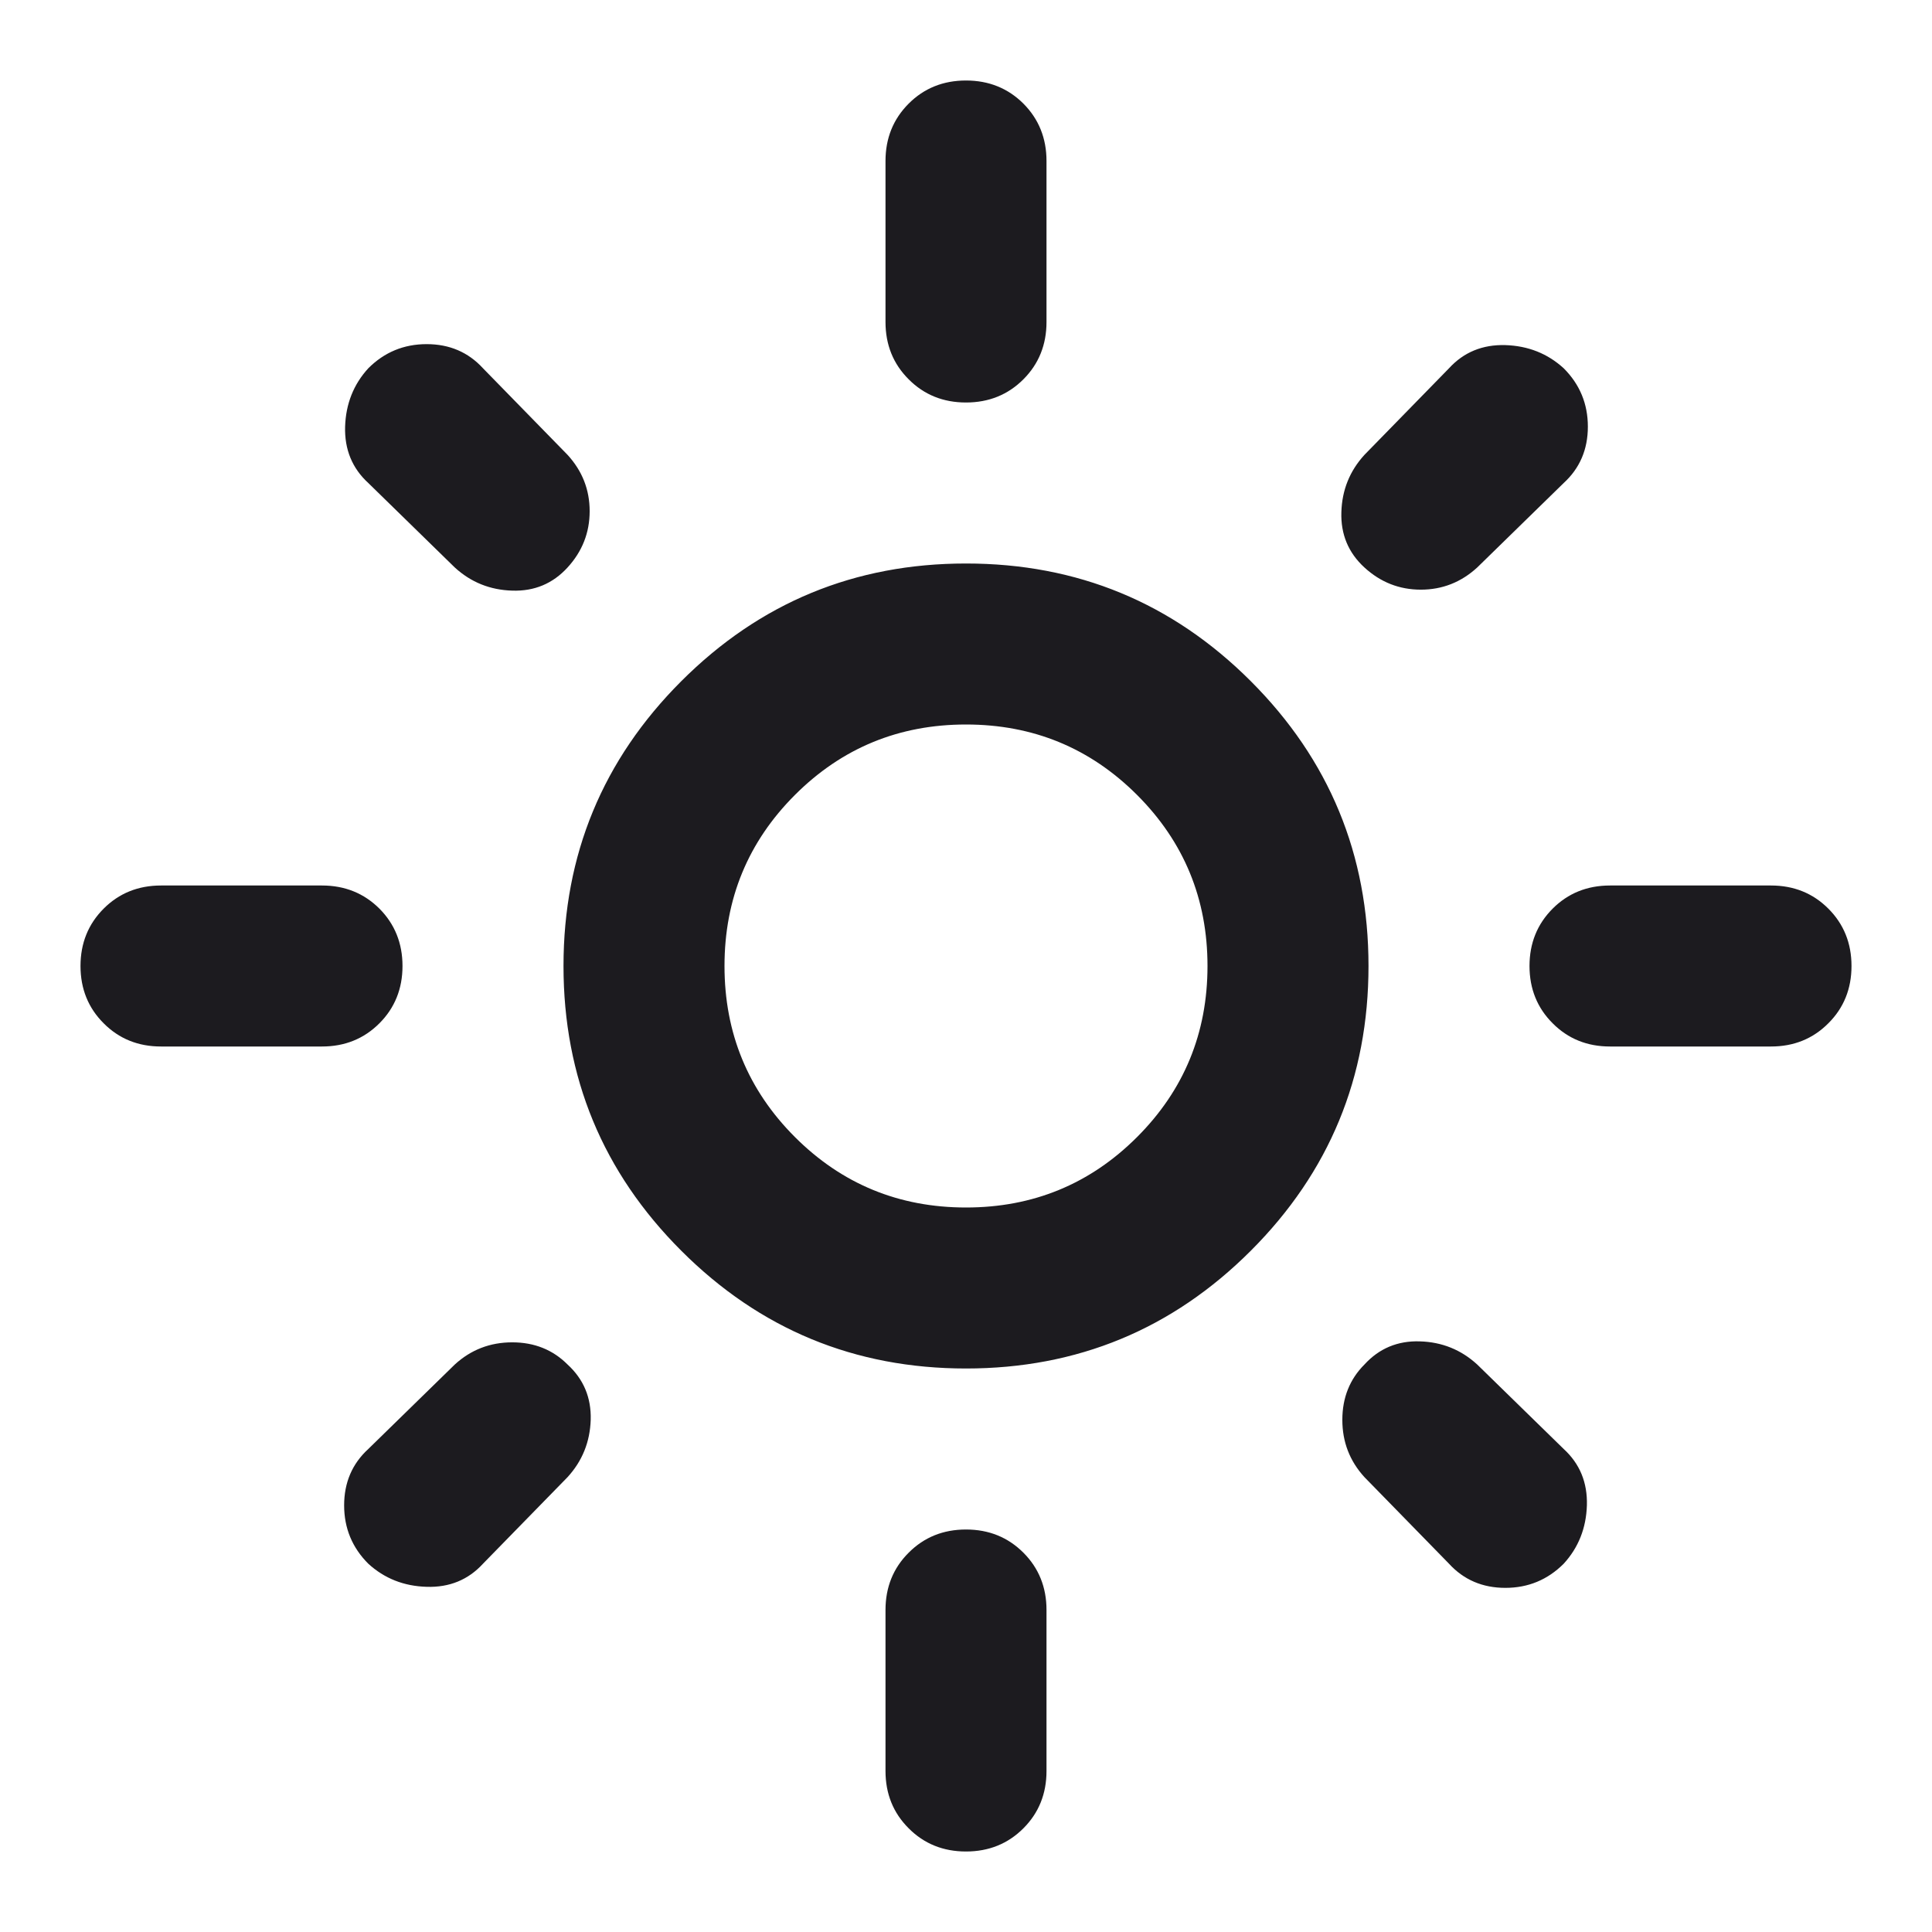
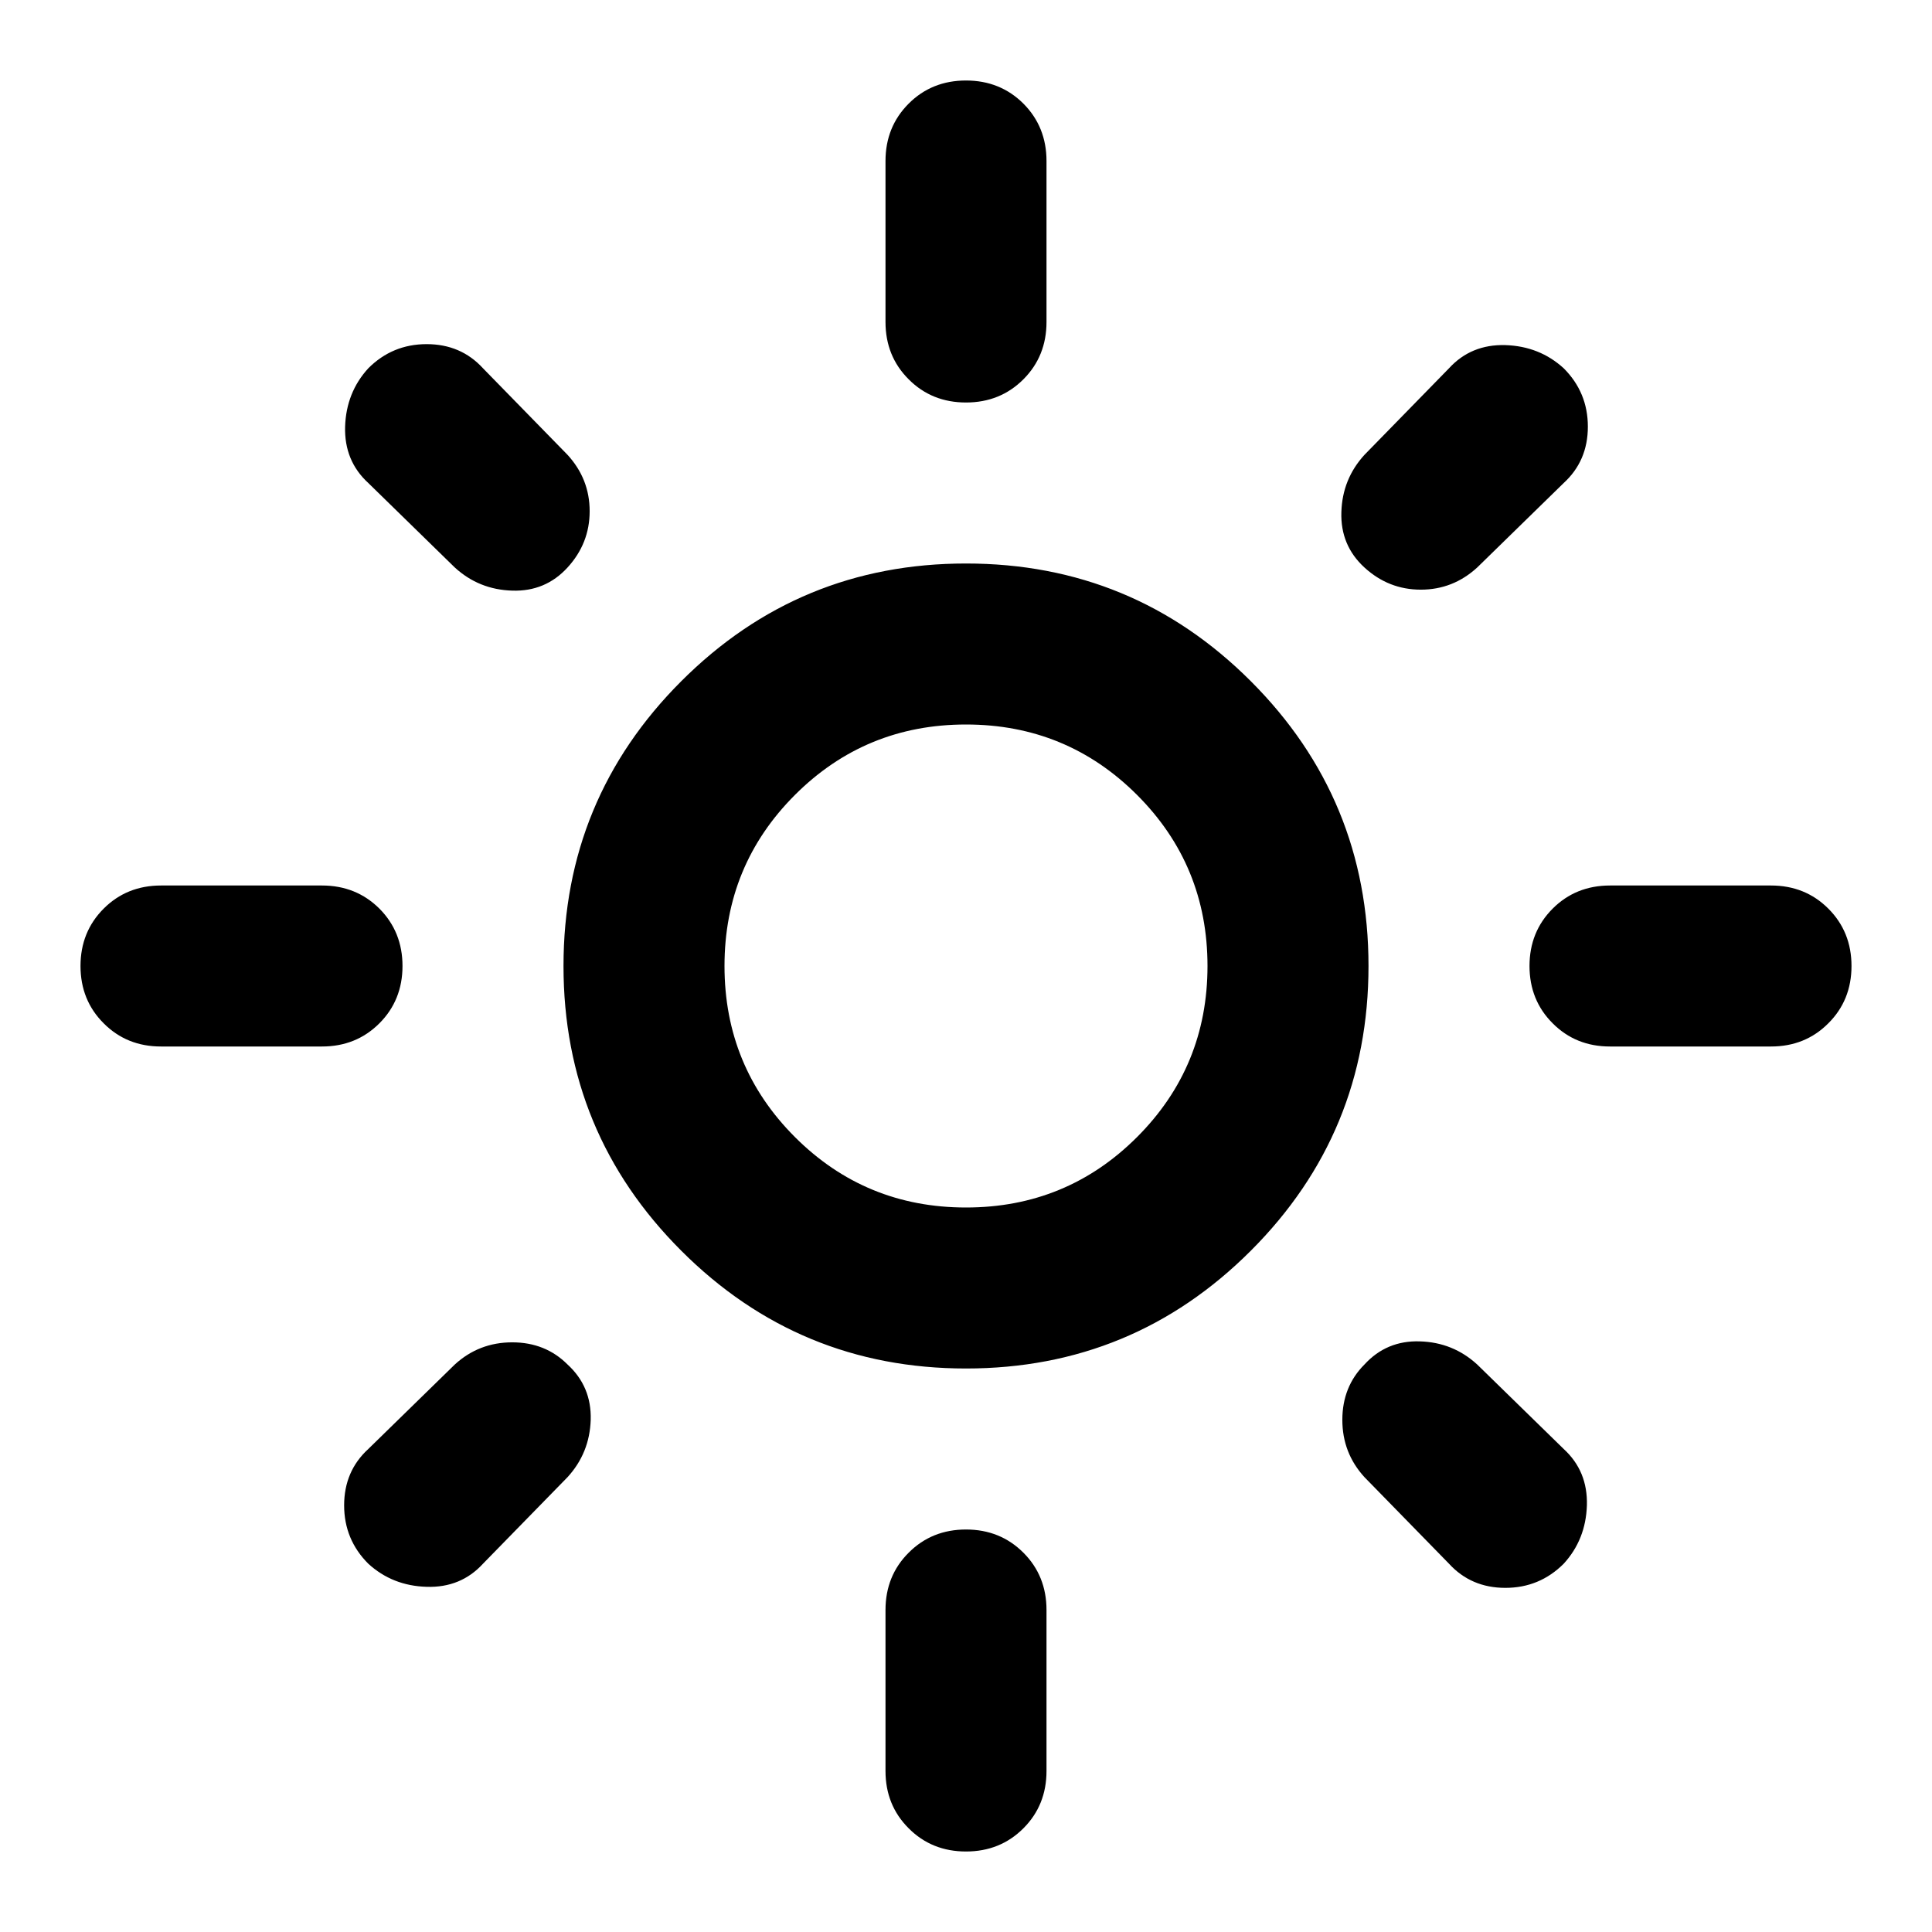
- <svg xmlns="http://www.w3.org/2000/svg" width="24" height="24" viewBox="0 0 24 24" fill="none">
+ <svg xmlns="http://www.w3.org/2000/svg" width="24" height="24" viewBox="0 0 24 24" fill="currentColor">
  <mask id="mask0_933_1514" style="mask-type:alpha" maskUnits="userSpaceOnUse" x="0" y="0" width="24" height="24">
    <rect width="24" height="24" fill="#D9D9D9" />
  </mask>
  <g mask="url(#mask0_933_1514)">
-     <path d="M12 15C12.833 15 13.542 14.708 14.125 14.125C14.708 13.542 15 12.833 15 12C15 11.167 14.708 10.458 14.125 9.875C13.542 9.292 12.833 9 12 9C11.167 9 10.458 9.292 9.875 9.875C9.292 10.458 9 11.167 9 12C9 12.833 9.292 13.542 9.875 14.125C10.458 14.708 11.167 15 12 15ZM12 17C10.617 17 9.438 16.512 8.463 15.537C7.488 14.562 7 13.383 7 12C7 10.617 7.488 9.437 8.463 8.462C9.438 7.487 10.617 7 12 7C13.383 7 14.563 7.487 15.538 8.462C16.513 9.437 17 10.617 17 12C17 13.383 16.513 14.562 15.538 15.537C14.563 16.512 13.383 17 12 17ZM2 13C1.717 13 1.479 12.904 1.288 12.712C1.096 12.521 1 12.283 1 12C1 11.717 1.096 11.479 1.288 11.287C1.479 11.096 1.717 11 2 11H4C4.283 11 4.521 11.096 4.713 11.287C4.904 11.479 5 11.717 5 12C5 12.283 4.904 12.521 4.713 12.712C4.521 12.904 4.283 13 4 13H2ZM20 13C19.717 13 19.479 12.904 19.288 12.712C19.096 12.521 19 12.283 19 12C19 11.717 19.096 11.479 19.288 11.287C19.479 11.096 19.717 11 20 11H22C22.283 11 22.521 11.096 22.712 11.287C22.904 11.479 23 11.717 23 12C23 12.283 22.904 12.521 22.712 12.712C22.521 12.904 22.283 13 22 13H20ZM12 5C11.717 5 11.479 4.904 11.288 4.712C11.096 4.521 11 4.283 11 4V2C11 1.717 11.096 1.479 11.288 1.287C11.479 1.096 11.717 1 12 1C12.283 1 12.521 1.096 12.713 1.287C12.904 1.479 13 1.717 13 2V4C13 4.283 12.904 4.521 12.713 4.712C12.521 4.904 12.283 5 12 5ZM12 23C11.717 23 11.479 22.904 11.288 22.712C11.096 22.521 11 22.283 11 22V20C11 19.717 11.096 19.479 11.288 19.288C11.479 19.096 11.717 19 12 19C12.283 19 12.521 19.096 12.713 19.288C12.904 19.479 13 19.717 13 20V22C13 22.283 12.904 22.521 12.713 22.712C12.521 22.904 12.283 23 12 23ZM5.65 7.05L4.575 6C4.375 5.817 4.279 5.583 4.287 5.3C4.296 5.017 4.392 4.775 4.575 4.575C4.775 4.375 5.017 4.275 5.3 4.275C5.583 4.275 5.817 4.375 6 4.575L7.05 5.65C7.233 5.85 7.325 6.083 7.325 6.35C7.325 6.617 7.233 6.85 7.05 7.05C6.867 7.25 6.638 7.346 6.363 7.337C6.088 7.329 5.85 7.233 5.65 7.05ZM18 19.425L16.95 18.35C16.767 18.15 16.675 17.913 16.675 17.638C16.675 17.363 16.767 17.133 16.95 16.95C17.133 16.75 17.363 16.654 17.638 16.663C17.913 16.671 18.15 16.767 18.35 16.95L19.425 18C19.625 18.183 19.721 18.417 19.713 18.7C19.704 18.983 19.608 19.225 19.425 19.425C19.225 19.625 18.983 19.725 18.7 19.725C18.417 19.725 18.183 19.625 18 19.425ZM16.95 7.05C16.75 6.867 16.654 6.637 16.663 6.362C16.671 6.087 16.767 5.85 16.95 5.65L18 4.575C18.183 4.375 18.417 4.279 18.7 4.287C18.983 4.296 19.225 4.392 19.425 4.575C19.625 4.775 19.725 5.017 19.725 5.3C19.725 5.583 19.625 5.817 19.425 6L18.35 7.05C18.15 7.233 17.917 7.325 17.65 7.325C17.383 7.325 17.15 7.233 16.95 7.05ZM4.575 19.425C4.375 19.225 4.275 18.983 4.275 18.7C4.275 18.417 4.375 18.183 4.575 18L5.65 16.95C5.85 16.767 6.088 16.675 6.363 16.675C6.638 16.675 6.867 16.767 7.05 16.95C7.25 17.133 7.346 17.363 7.338 17.638C7.329 17.913 7.233 18.15 7.05 18.35L6 19.425C5.817 19.625 5.583 19.721 5.3 19.712C5.017 19.704 4.775 19.608 4.575 19.425Z" fill="#1C1B1F" />
+     <path d="M12 15C12.833 15 13.542 14.708 14.125 14.125C14.708 13.542 15 12.833 15 12C15 11.167 14.708 10.458 14.125 9.875C13.542 9.292 12.833 9 12 9C11.167 9 10.458 9.292 9.875 9.875C9.292 10.458 9 11.167 9 12C9 12.833 9.292 13.542 9.875 14.125C10.458 14.708 11.167 15 12 15ZM12 17C10.617 17 9.438 16.512 8.463 15.537C7.488 14.562 7 13.383 7 12C7 10.617 7.488 9.437 8.463 8.462C9.438 7.487 10.617 7 12 7C13.383 7 14.563 7.487 15.538 8.462C16.513 9.437 17 10.617 17 12C17 13.383 16.513 14.562 15.538 15.537C14.563 16.512 13.383 17 12 17ZM2 13C1.717 13 1.479 12.904 1.288 12.712C1.096 12.521 1 12.283 1 12C1 11.717 1.096 11.479 1.288 11.287C1.479 11.096 1.717 11 2 11H4C4.283 11 4.521 11.096 4.713 11.287C4.904 11.479 5 11.717 5 12C5 12.283 4.904 12.521 4.713 12.712C4.521 12.904 4.283 13 4 13H2ZM20 13C19.717 13 19.479 12.904 19.288 12.712C19.096 12.521 19 12.283 19 12C19 11.717 19.096 11.479 19.288 11.287C19.479 11.096 19.717 11 20 11H22C22.283 11 22.521 11.096 22.712 11.287C22.904 11.479 23 11.717 23 12C23 12.283 22.904 12.521 22.712 12.712C22.521 12.904 22.283 13 22 13H20ZM12 5C11.717 5 11.479 4.904 11.288 4.712C11.096 4.521 11 4.283 11 4V2C11 1.717 11.096 1.479 11.288 1.287C11.479 1.096 11.717 1 12 1C12.283 1 12.521 1.096 12.713 1.287C12.904 1.479 13 1.717 13 2V4C13 4.283 12.904 4.521 12.713 4.712C12.521 4.904 12.283 5 12 5ZM12 23C11.717 23 11.479 22.904 11.288 22.712C11.096 22.521 11 22.283 11 22V20C11 19.717 11.096 19.479 11.288 19.288C11.479 19.096 11.717 19 12 19C12.283 19 12.521 19.096 12.713 19.288C12.904 19.479 13 19.717 13 20V22C13 22.283 12.904 22.521 12.713 22.712C12.521 22.904 12.283 23 12 23ZM5.65 7.05L4.575 6C4.375 5.817 4.279 5.583 4.287 5.3C4.296 5.017 4.392 4.775 4.575 4.575C4.775 4.375 5.017 4.275 5.3 4.275C5.583 4.275 5.817 4.375 6 4.575L7.05 5.65C7.233 5.85 7.325 6.083 7.325 6.35C7.325 6.617 7.233 6.85 7.05 7.05C6.867 7.25 6.638 7.346 6.363 7.337C6.088 7.329 5.85 7.233 5.65 7.05ZM18 19.425L16.95 18.35C16.767 18.15 16.675 17.913 16.675 17.638C16.675 17.363 16.767 17.133 16.95 16.95C17.133 16.75 17.363 16.654 17.638 16.663C17.913 16.671 18.15 16.767 18.35 16.95L19.425 18C19.625 18.183 19.721 18.417 19.713 18.7C19.704 18.983 19.608 19.225 19.425 19.425C19.225 19.625 18.983 19.725 18.7 19.725C18.417 19.725 18.183 19.625 18 19.425ZM16.95 7.05C16.75 6.867 16.654 6.637 16.663 6.362C16.671 6.087 16.767 5.85 16.95 5.65L18 4.575C18.183 4.375 18.417 4.279 18.7 4.287C18.983 4.296 19.225 4.392 19.425 4.575C19.625 4.775 19.725 5.017 19.725 5.3C19.725 5.583 19.625 5.817 19.425 6L18.35 7.05C18.15 7.233 17.917 7.325 17.65 7.325C17.383 7.325 17.15 7.233 16.95 7.05ZM4.575 19.425C4.375 19.225 4.275 18.983 4.275 18.7C4.275 18.417 4.375 18.183 4.575 18L5.65 16.95C5.85 16.767 6.088 16.675 6.363 16.675C6.638 16.675 6.867 16.767 7.05 16.95C7.25 17.133 7.346 17.363 7.338 17.638C7.329 17.913 7.233 18.15 7.05 18.35L6 19.425C5.817 19.625 5.583 19.721 5.3 19.712C5.017 19.704 4.775 19.608 4.575 19.425Z" />
  </g>
</svg>
